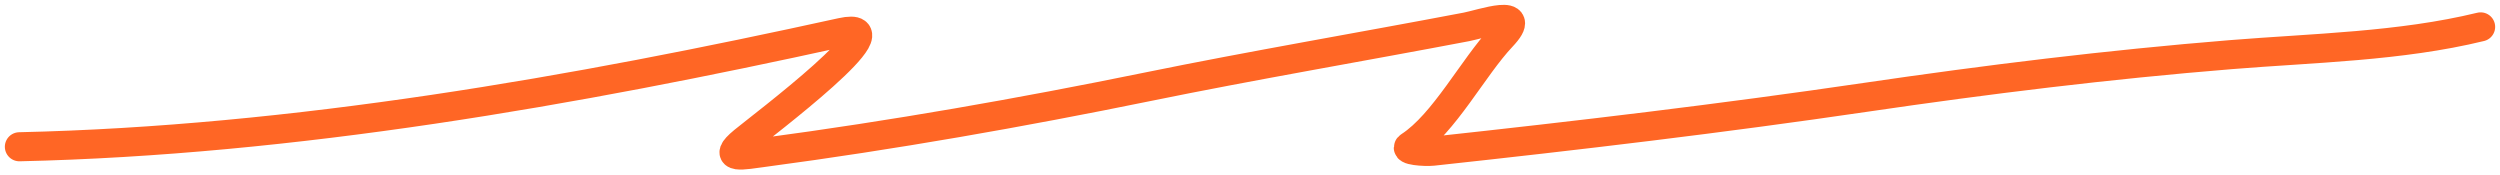
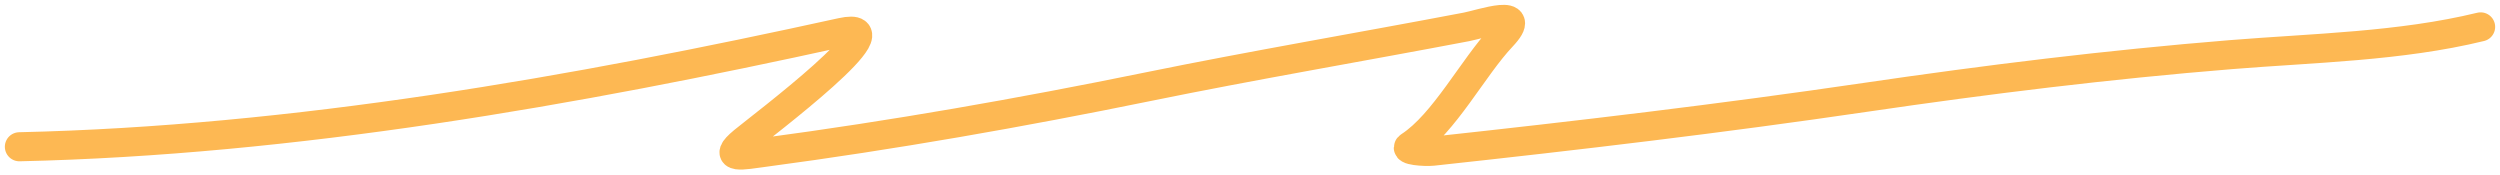
<svg xmlns="http://www.w3.org/2000/svg" width="258" height="18" viewBox="0 0 258 18" fill="none">
-   <path d="M2 15.146C30.267 14.513 59.285 9.408 86.843 3.346C93.409 1.902 78.657 12.985 76.73 14.573C74.386 16.505 76.698 16.013 78.906 15.718C92.163 13.948 105.322 11.634 118.417 8.96C129.367 6.723 140.368 4.865 151.343 2.774C152.898 2.477 157.921 0.702 154.988 3.805C152.024 6.939 149.047 12.761 145.463 15.088C144.778 15.533 147.056 15.692 147.874 15.604C162.796 13.989 177.645 12.229 192.5 10.048C205.2 8.183 217.553 6.668 230.247 5.637C238.781 4.945 247.686 4.798 256 2.774" stroke="#FF6625" stroke-width="3" stroke-linecap="round" />
+   <path d="M2 15.146C30.267 14.513 59.285 9.408 86.843 3.346C93.409 1.902 78.657 12.985 76.73 14.573C74.386 16.505 76.698 16.013 78.906 15.718C92.163 13.948 105.322 11.634 118.417 8.96C129.367 6.723 140.368 4.865 151.343 2.774C152.898 2.477 157.921 0.702 154.988 3.805C152.024 6.939 149.047 12.761 145.463 15.088C144.778 15.533 147.056 15.692 147.874 15.604C162.796 13.989 177.645 12.229 192.5 10.048C205.2 8.183 217.553 6.668 230.247 5.637C238.781 4.945 247.686 4.798 256 2.774" stroke="#FDB853" stroke-width="3" stroke-linecap="round" />
</svg>
